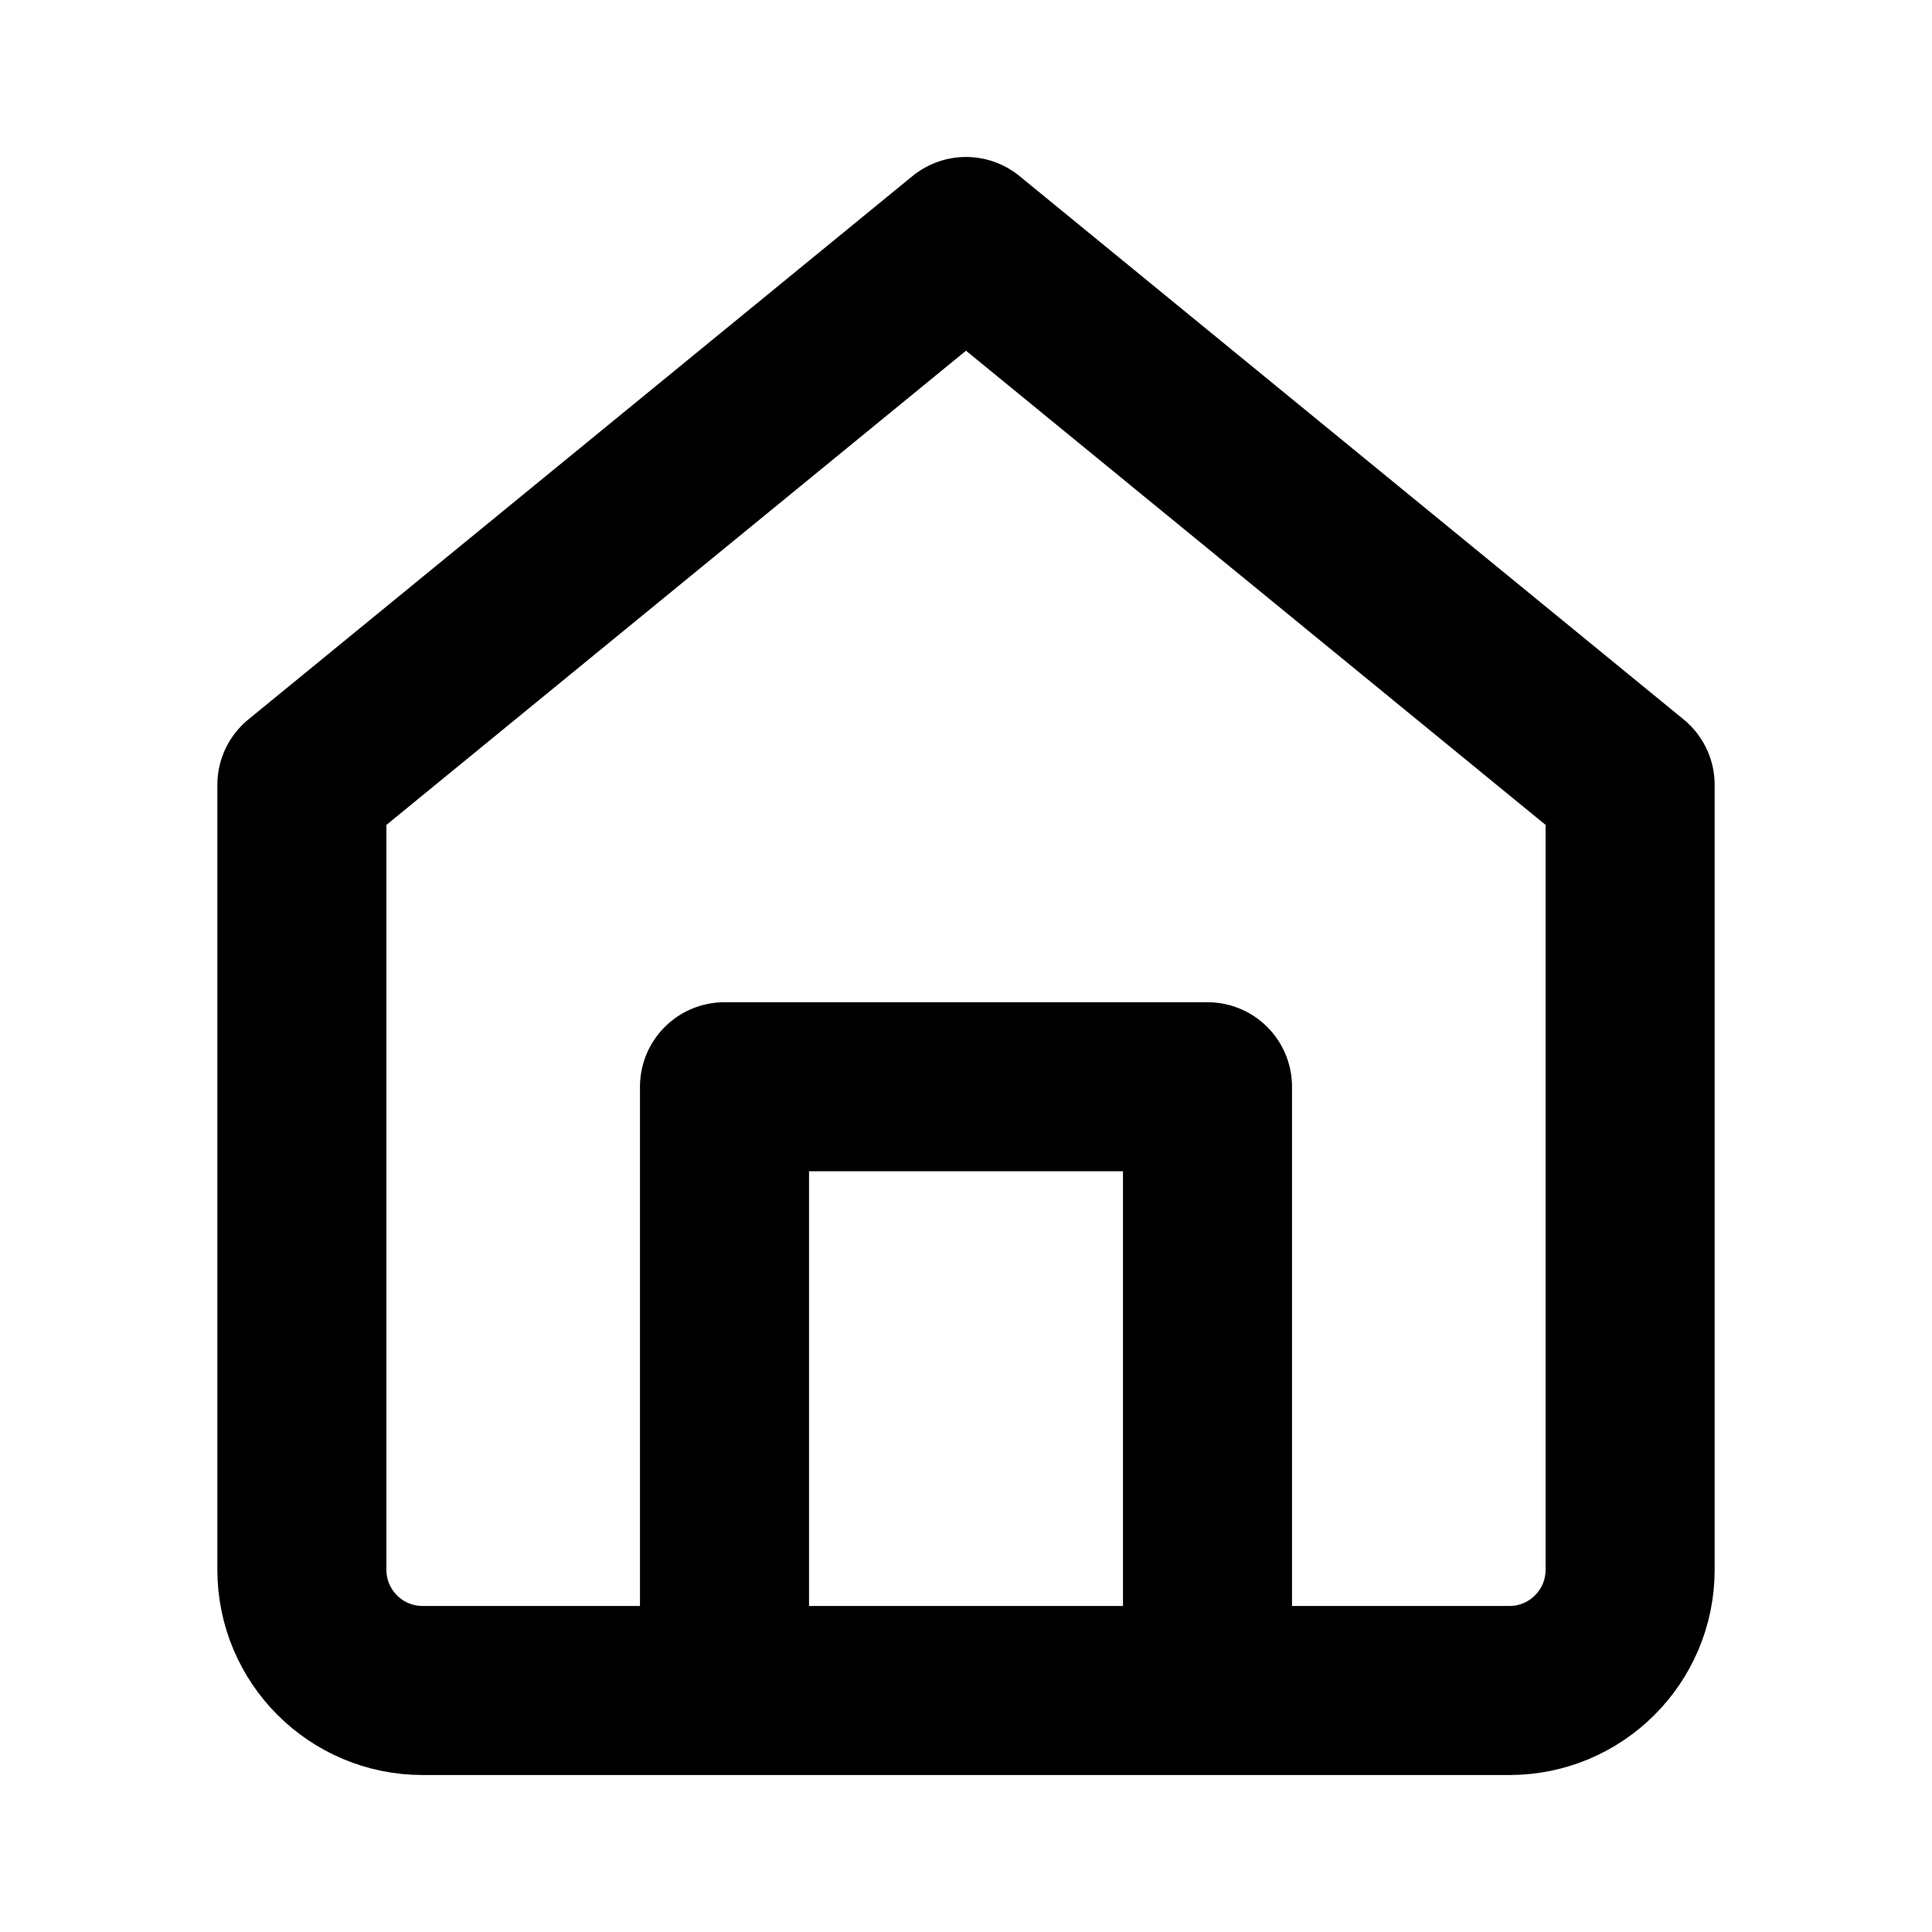
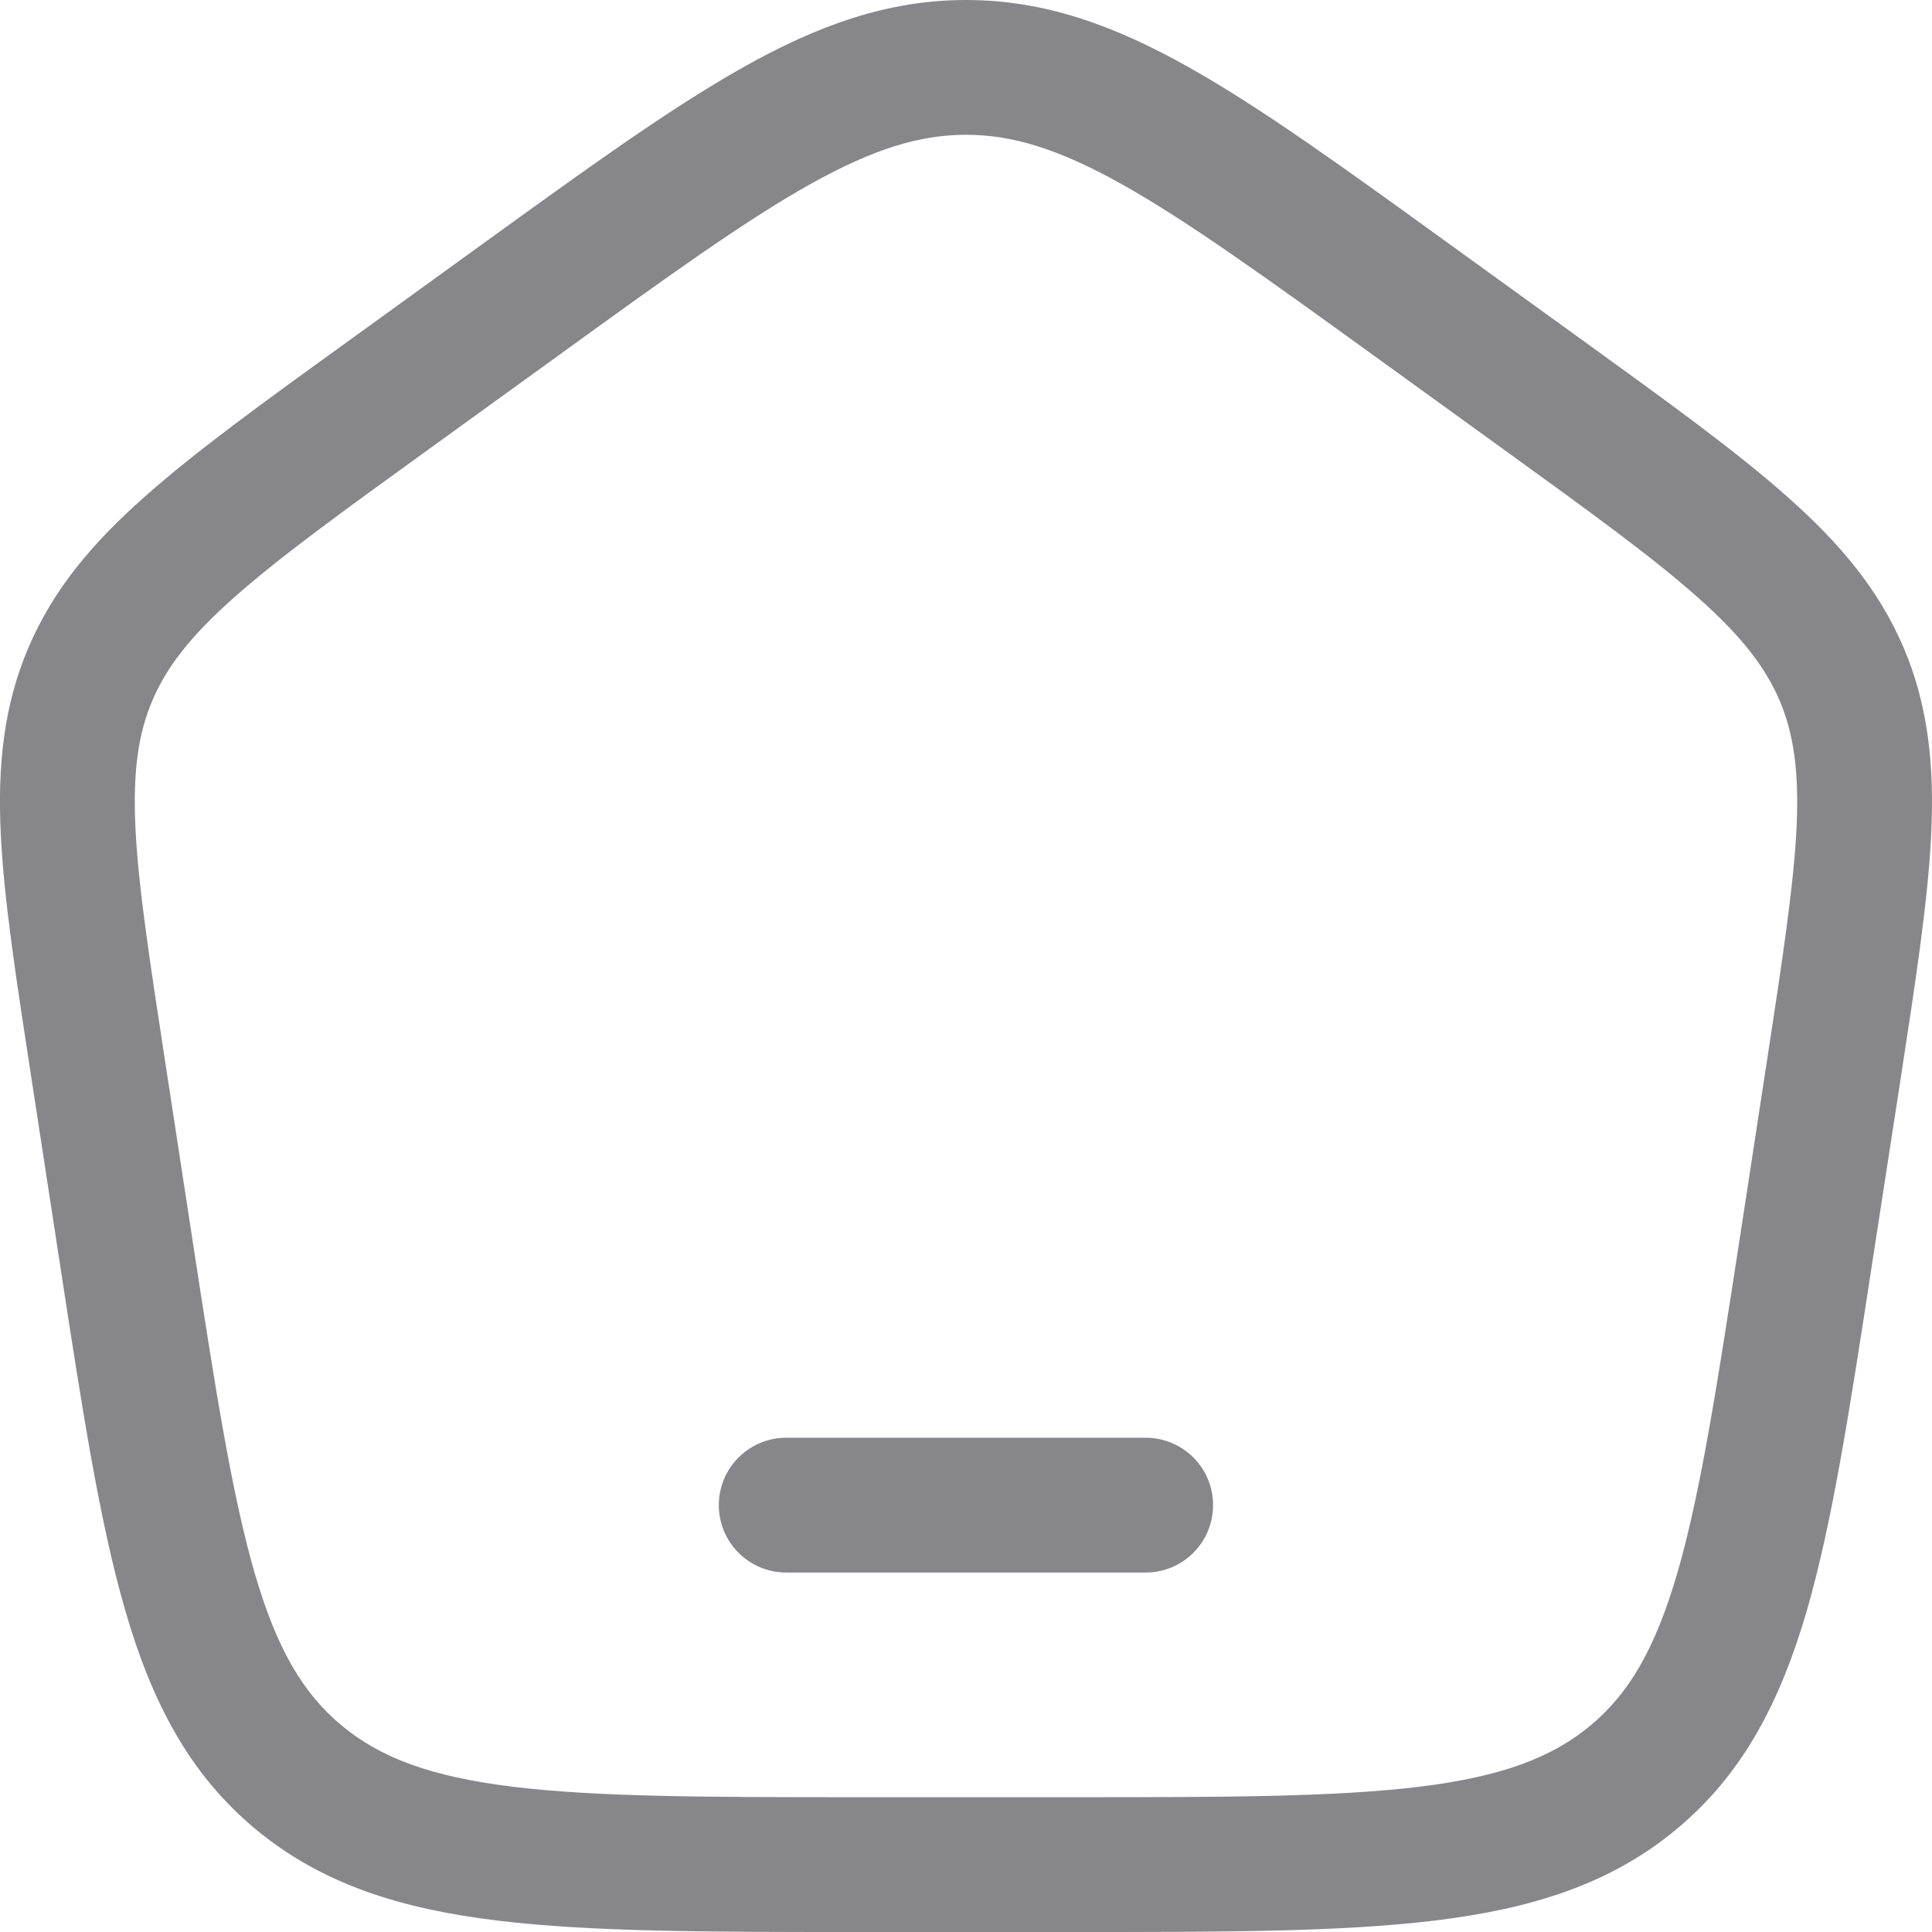
- <svg xmlns="http://www.w3.org/2000/svg" width="16" height="16" viewBox="0 0 16 16" fill="none">
-   <path d="M2.5 6.5L8 2l5.5 4.5V13a1 1 0 0 1-1 1H3.5a1 1 0 0 1-1-1V6.5Z" stroke="currentColor" stroke-width="1.4" stroke-linejoin="round" />
-   <path d="M6 14V9h4v5" stroke="currentColor" stroke-width="1.4" stroke-linejoin="round" />
+ <svg xmlns="http://www.w3.org/2000/svg" preserveAspectRatio="xMidYMid meet" overflow="visible" style="display: block;" width="14.334" height="14.334" viewBox="0 0 14.334 14.334" fill="none">
+   <g id="elements">
+     <path id="Icon" d="M7.167 0C7.745 7.08086e-05 8.261 0.185 8.818 0.498C9.358 0.801 9.976 1.248 10.754 1.811L11.76 2.538C12.384 2.989 12.883 3.35 13.259 3.684C13.648 4.028 13.938 4.372 14.123 4.804C14.307 5.237 14.352 5.681 14.328 6.192C14.304 6.686 14.212 7.282 14.098 8.025L13.887 9.393C13.725 10.448 13.596 11.289 13.407 11.944C13.21 12.621 12.934 13.159 12.44 13.57C11.948 13.98 11.361 14.162 10.645 14.249C9.948 14.334 9.069 14.334 7.959 14.334H6.374C5.264 14.334 4.385 14.334 3.689 14.249C2.973 14.162 2.387 13.979 1.895 13.57C1.401 13.159 1.124 12.622 0.928 11.944C0.738 11.289 0.609 10.448 0.447 9.393L0.237 8.025C0.123 7.282 0.03 6.686 0.006 6.192C-0.019 5.681 0.027 5.237 0.211 4.804C0.396 4.372 0.686 4.028 1.075 3.684C1.451 3.35 1.949 2.989 2.574 2.538L3.579 1.811C4.357 1.248 4.976 0.801 5.516 0.498C6.073 0.185 6.59 0 7.167 0ZM7.167 1C6.823 1 6.478 1.105 6.005 1.37C5.521 1.642 4.949 2.054 4.141 2.639L3.181 3.333C2.531 3.803 2.072 4.135 1.738 4.432C1.411 4.721 1.236 4.95 1.131 5.196C1.026 5.442 0.985 5.72 1.005 6.144C1.026 6.579 1.11 7.124 1.229 7.9L1.429 9.206C1.598 10.305 1.719 11.081 1.888 11.666C2.053 12.236 2.25 12.565 2.535 12.802C2.821 13.04 3.193 13.182 3.81 13.257C4.439 13.333 5.257 13.334 6.408 13.334H7.926C9.077 13.334 9.895 13.333 10.525 13.257C11.141 13.182 11.514 13.04 11.8 12.802C12.085 12.565 12.28 12.236 12.446 11.666C12.615 11.081 12.736 10.305 12.905 9.206L13.105 7.9C13.224 7.124 13.307 6.579 13.329 6.144C13.349 5.72 13.307 5.442 13.203 5.196C13.097 4.95 12.922 4.721 12.596 4.432C12.262 4.135 11.804 3.803 11.154 3.333L10.194 2.639C9.385 2.054 8.812 1.642 8.329 1.37C7.856 1.105 7.512 1 7.167 1ZM8.5 10.667C8.777 10.667 9 10.891 9 11.167C9 11.443 8.777 11.667 8.5 11.667H5.833C5.557 11.667 5.333 11.443 5.333 11.167C5.333 10.891 5.557 10.667 5.833 10.667H8.5Z" fill="#87878A" />
+   </g>
</svg>
